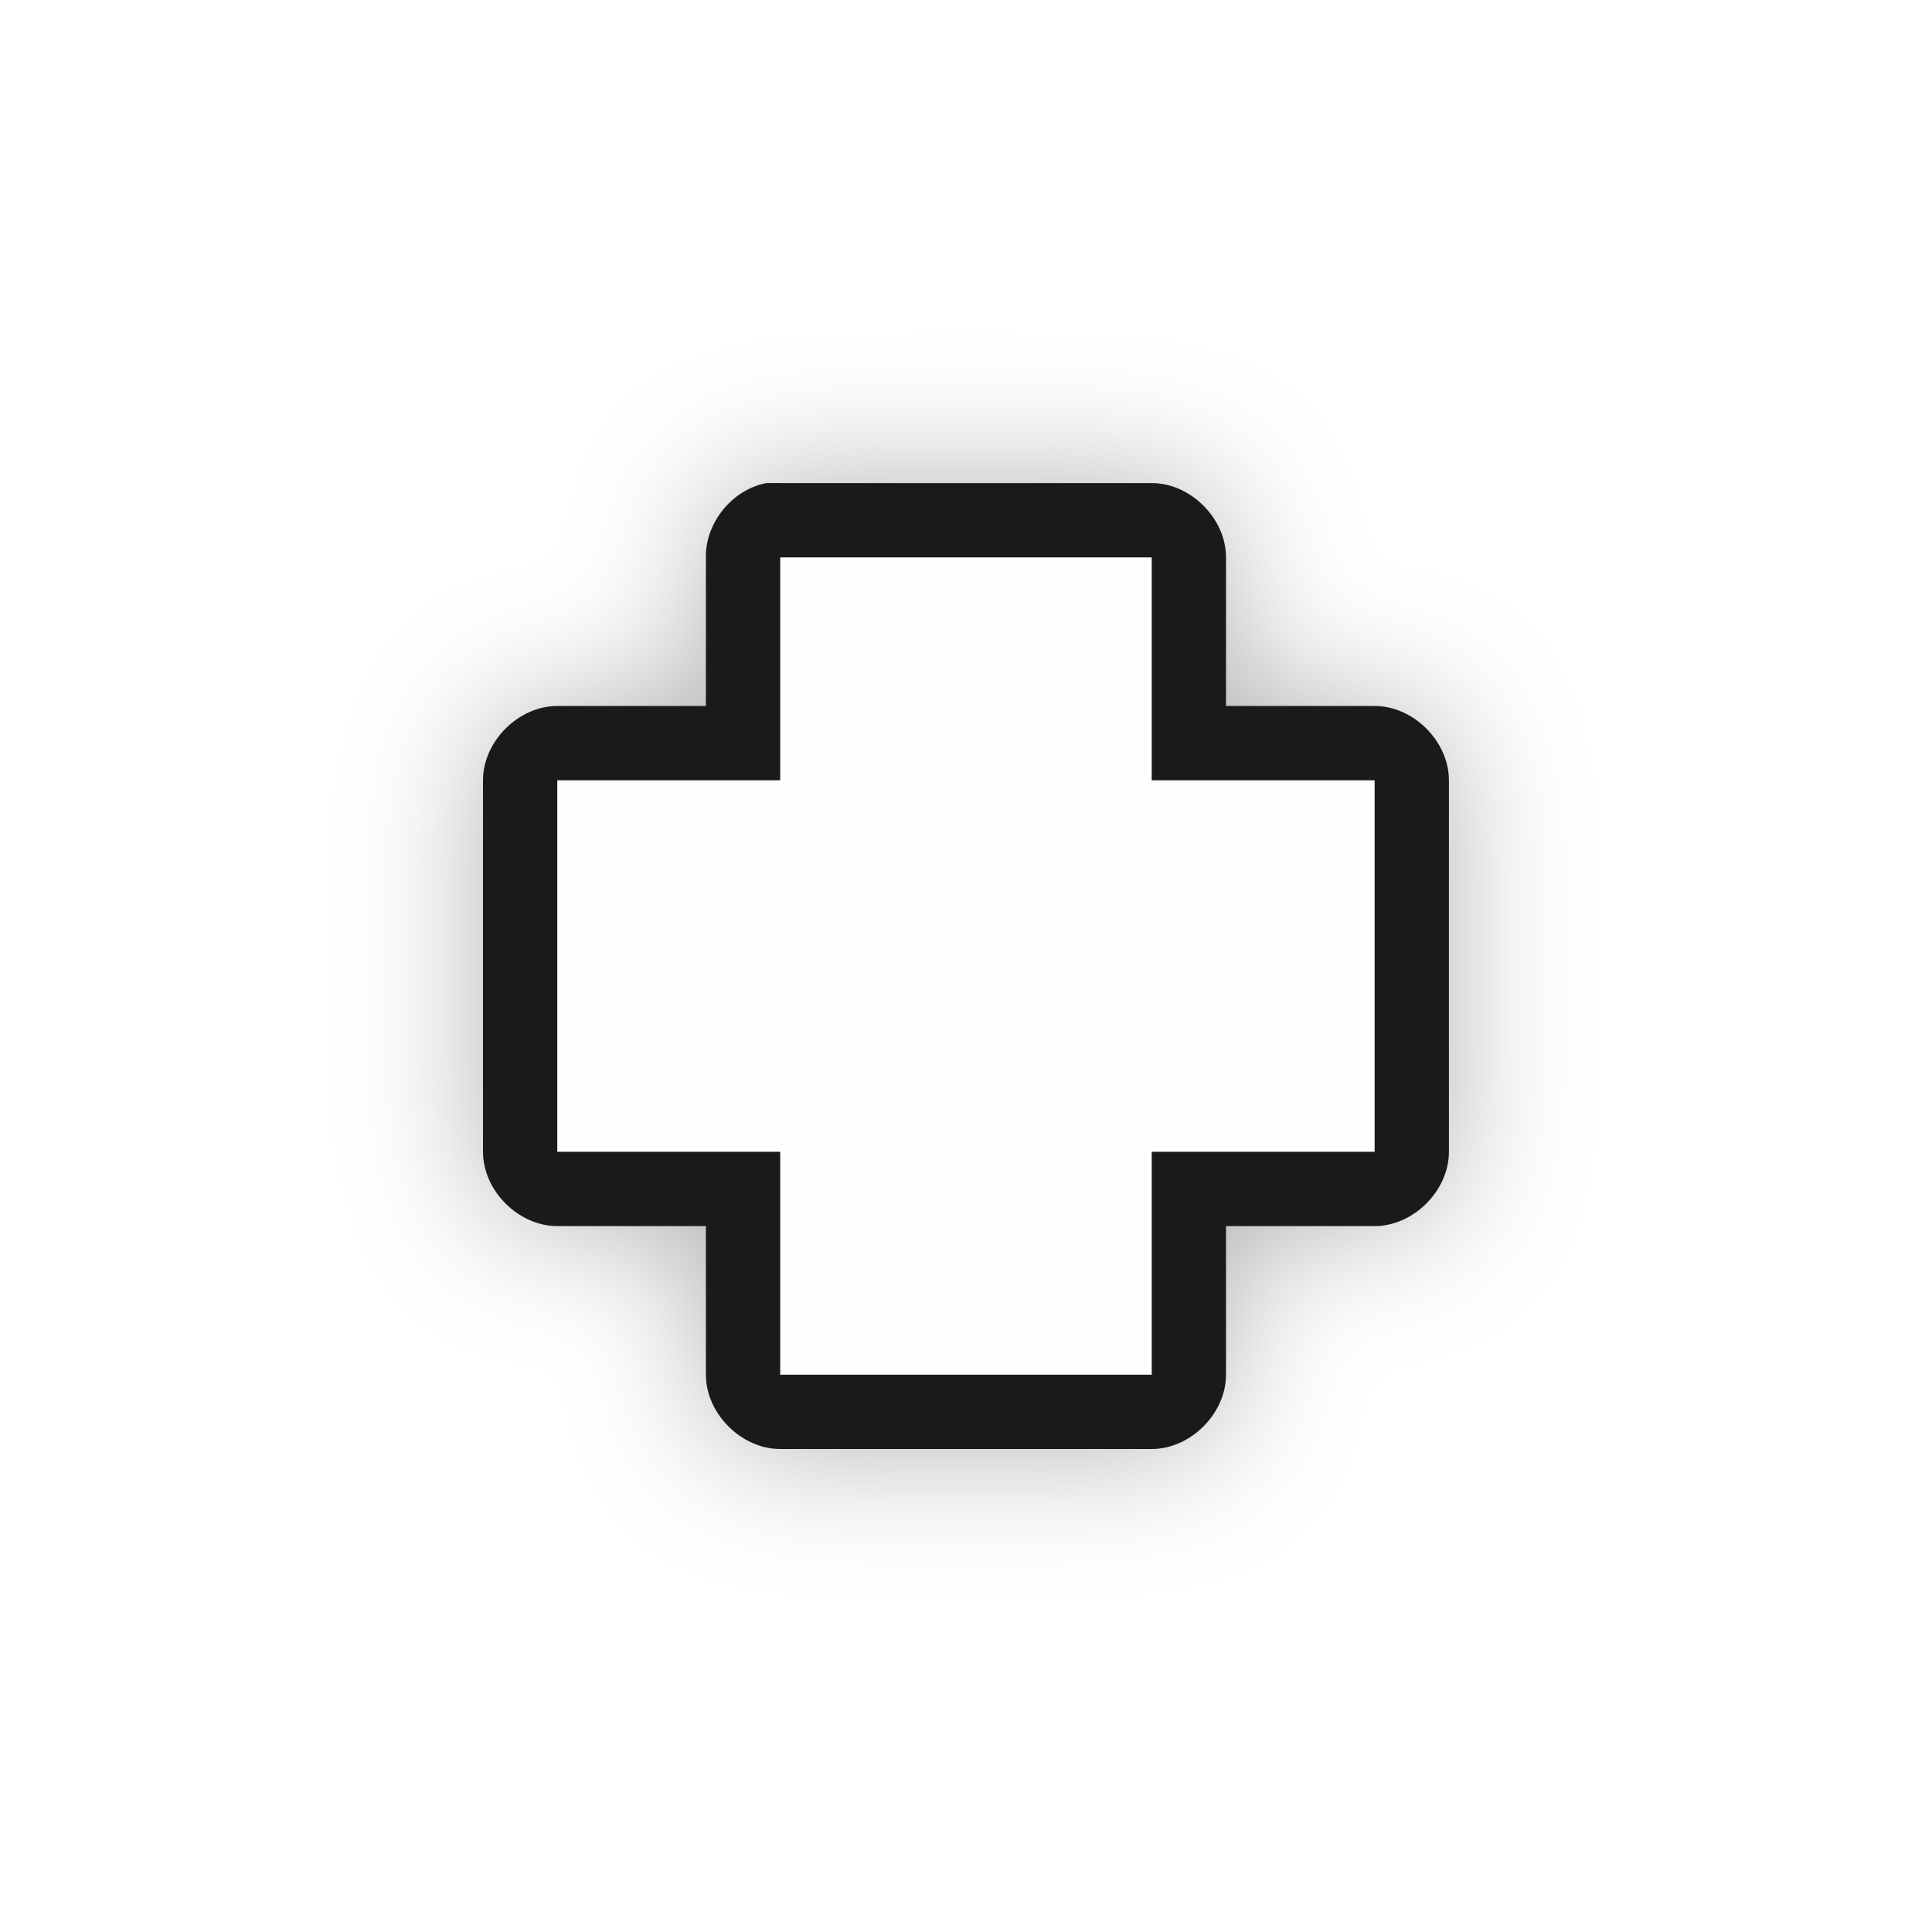
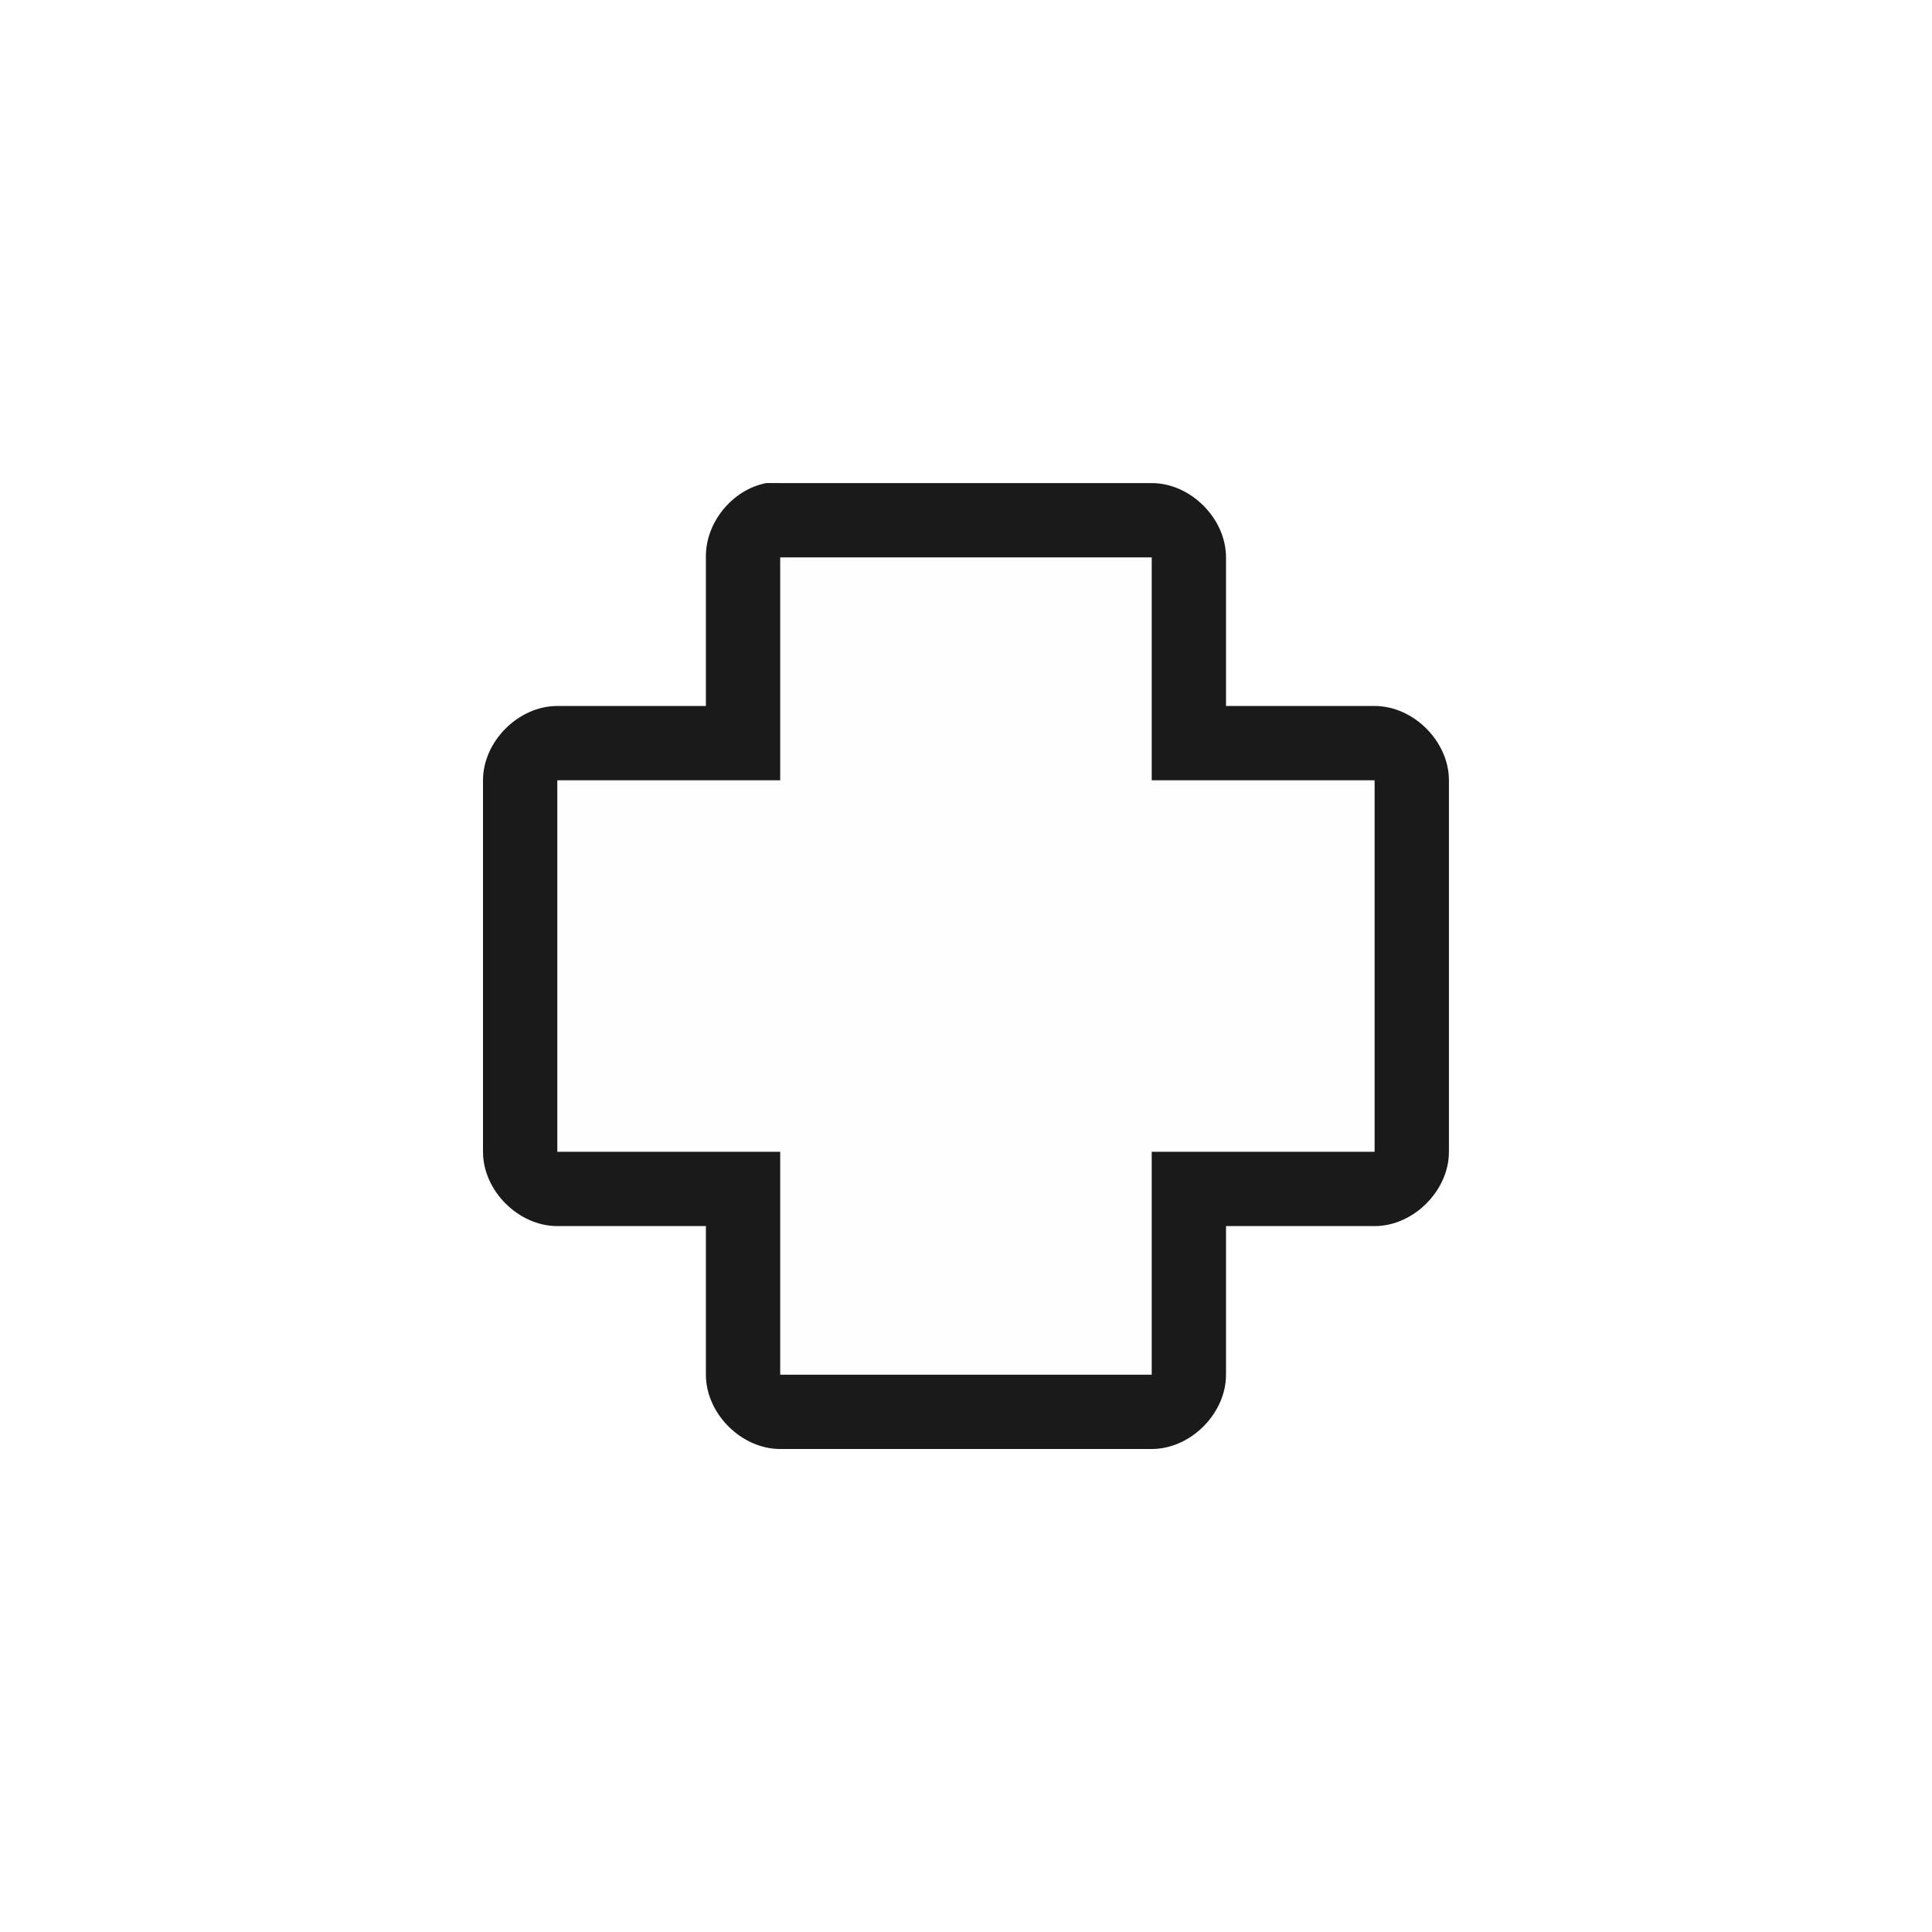
<svg xmlns="http://www.w3.org/2000/svg" height="240" viewBox="0 0 24 24" width="240">
  <filter id="a" color-interpolation-filters="sRGB" height="1.336" width="1.336" x="-.168" y="-.168">
    <feGaussianBlur stdDeviation=".84" />
  </filter>
  <g stroke-width=".923">
-     <path d="m9.519 6.001c-.423.081-.758.492-.75.923v1.846h-1.846c-.483 0-.923.44-.923.923v4.615c0.0.483.44.923.923.923h1.846v1.846c0.0.483.44.923.923.923h4.615c.483-0.0.923-.44.923-.923v-1.846h1.846c.483-0.0.923-.44.923-.923v-4.615c-0-.483-.44-.923-.923-.923h-1.846v-1.846c-0-.483-.44-.923-.923-.923h-4.615c-.029-.001-.058-.001-.086 0-.029-.001-.058-.001-.086 0z" filter="url(#a)" opacity=".3" />
    <path d="m9.519 6.001c-.423.081-.758.492-.75.923v1.846h-1.846c-.483 0-.923.44-.923.923v4.615c0.0.483.44.923.923.923h1.846v1.846c0.0.483.44.923.923.923h4.615c.483-0.0.923-.44.923-.923v-1.846h1.846c.483-0.0.923-.44.923-.923v-4.615c-0-.483-.44-.923-.923-.923h-1.846v-1.846c-0-.483-.44-.923-.923-.923h-4.615c-.029-.001-.058-.001-.086 0-.029-.001-.058-.001-.086 0z" fill="#1a1a1a" />
    <path d="m9.692 6.924v2.769h-2.769v4.615h2.769v2.769h4.615v-2.769h2.769v-4.615h-2.769v-2.769z" fill="#fefefe" />
  </g>
</svg>
